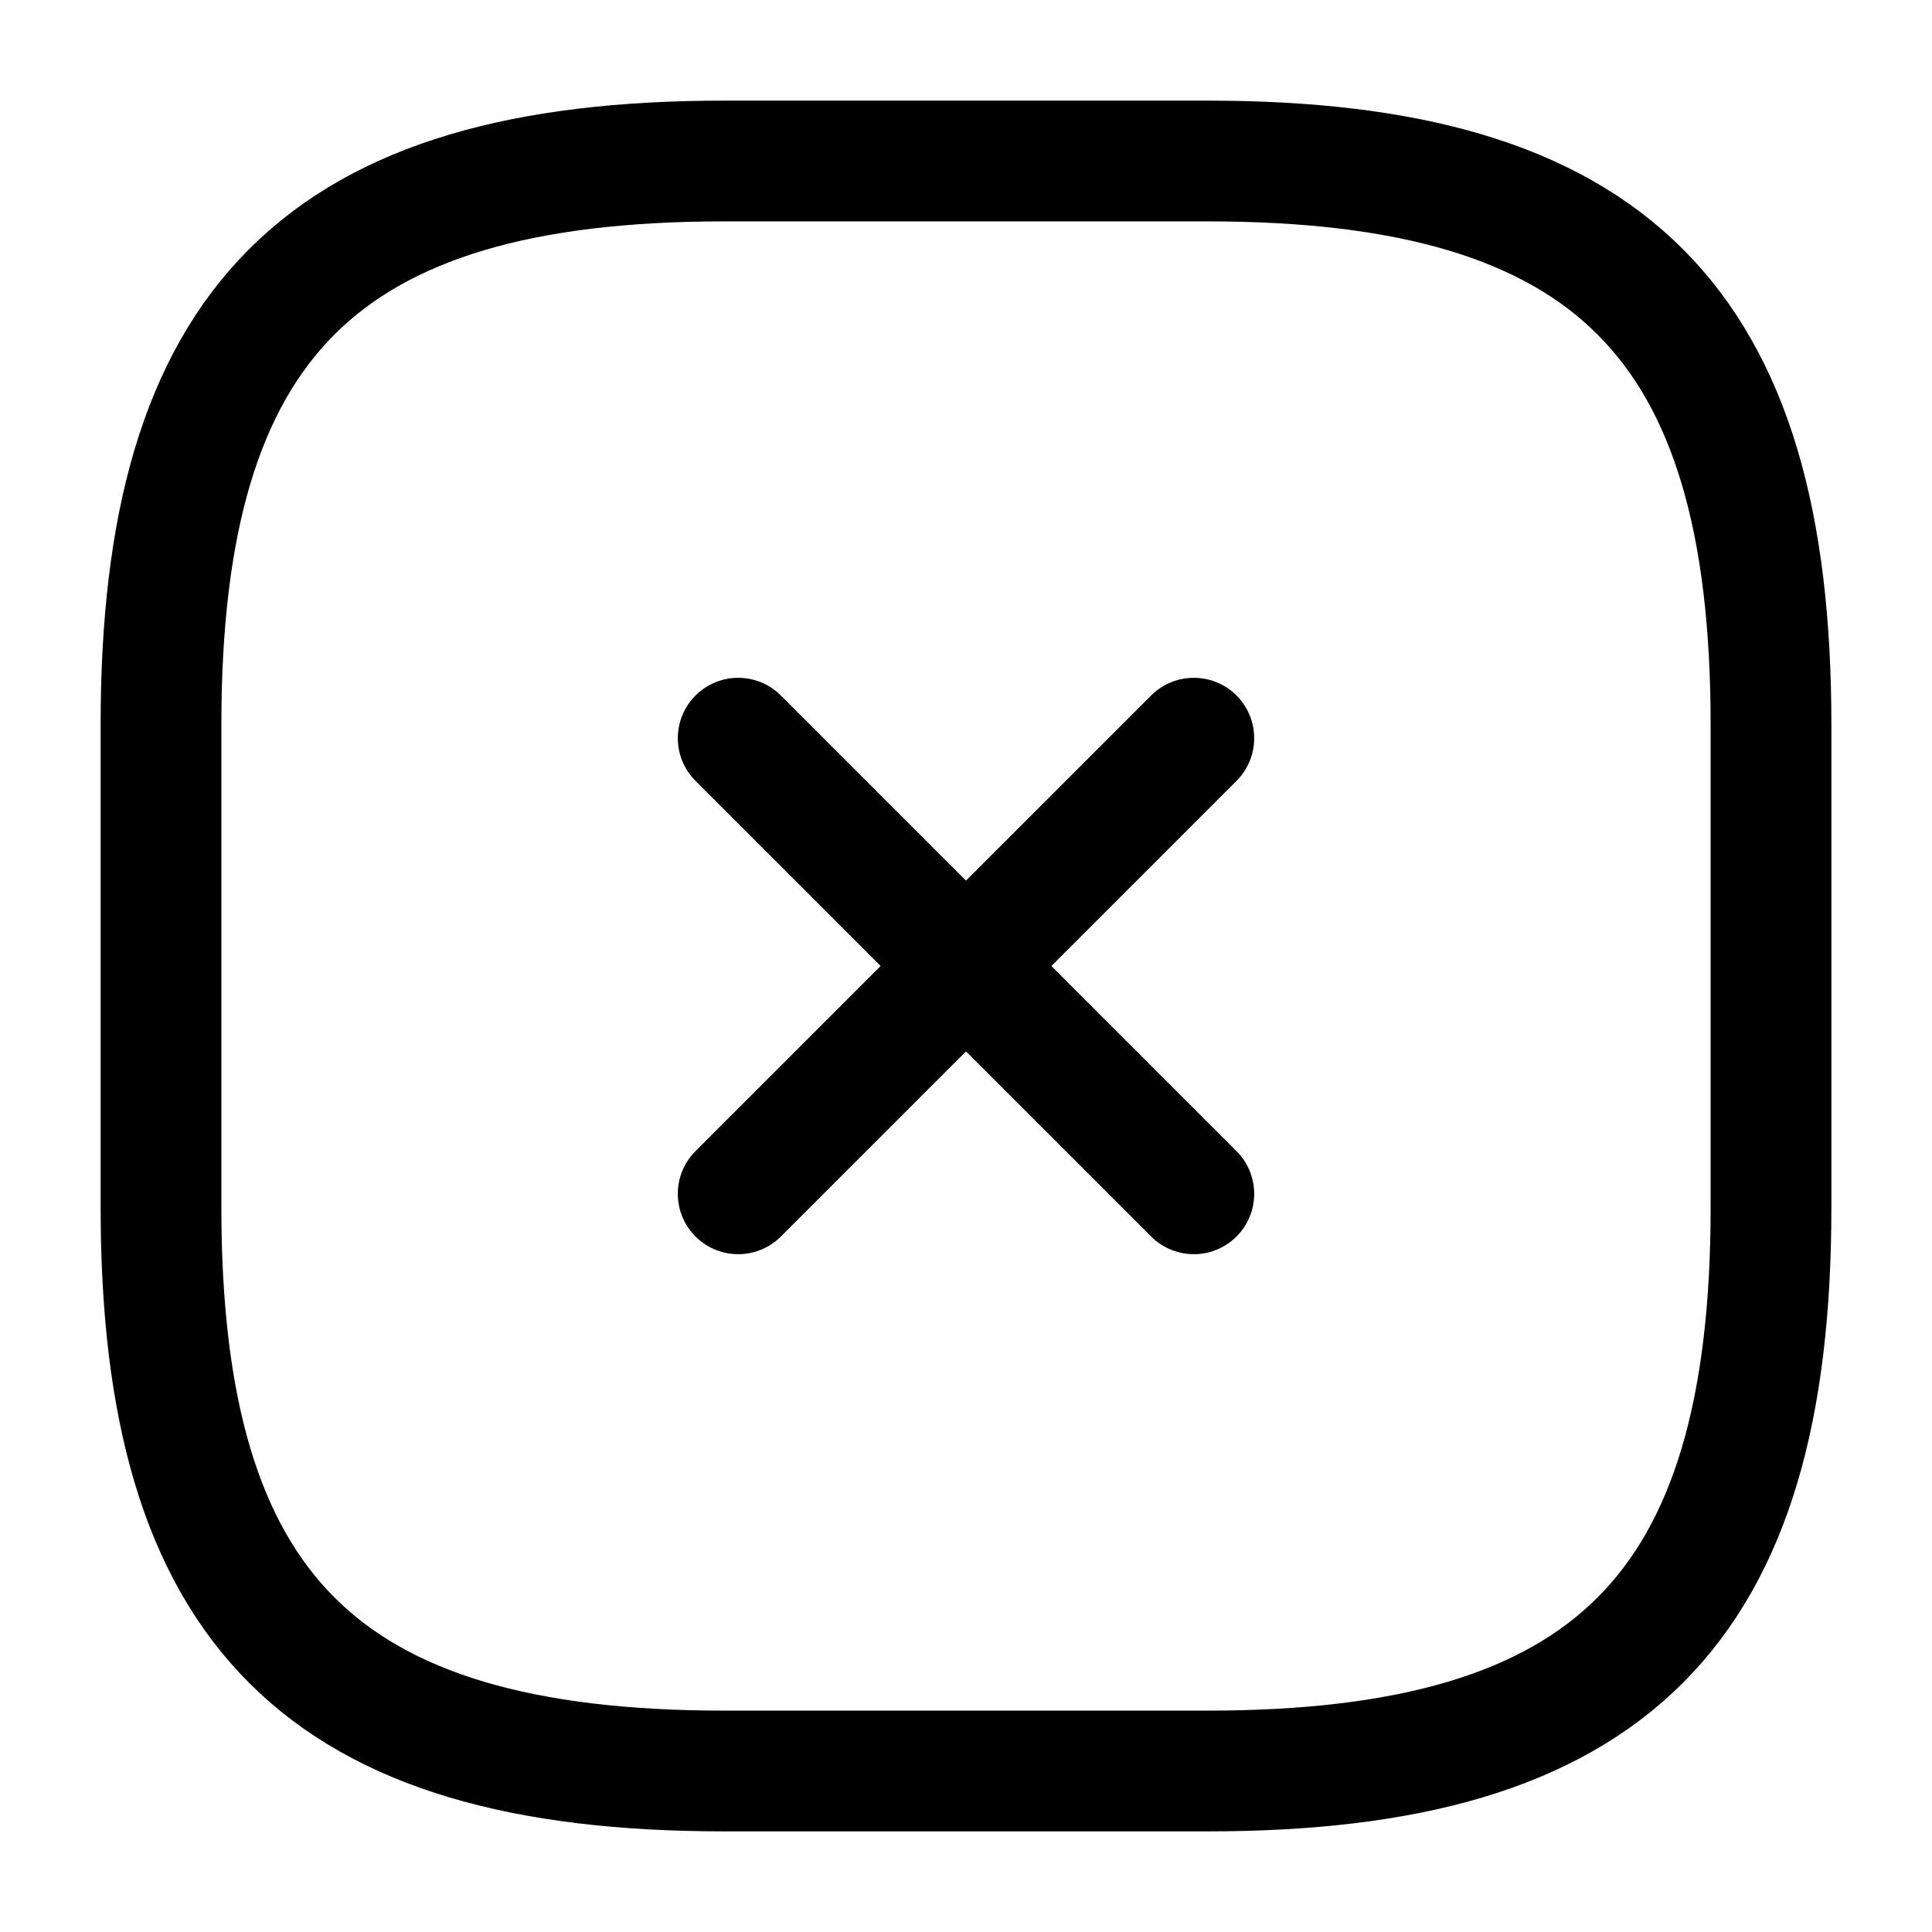
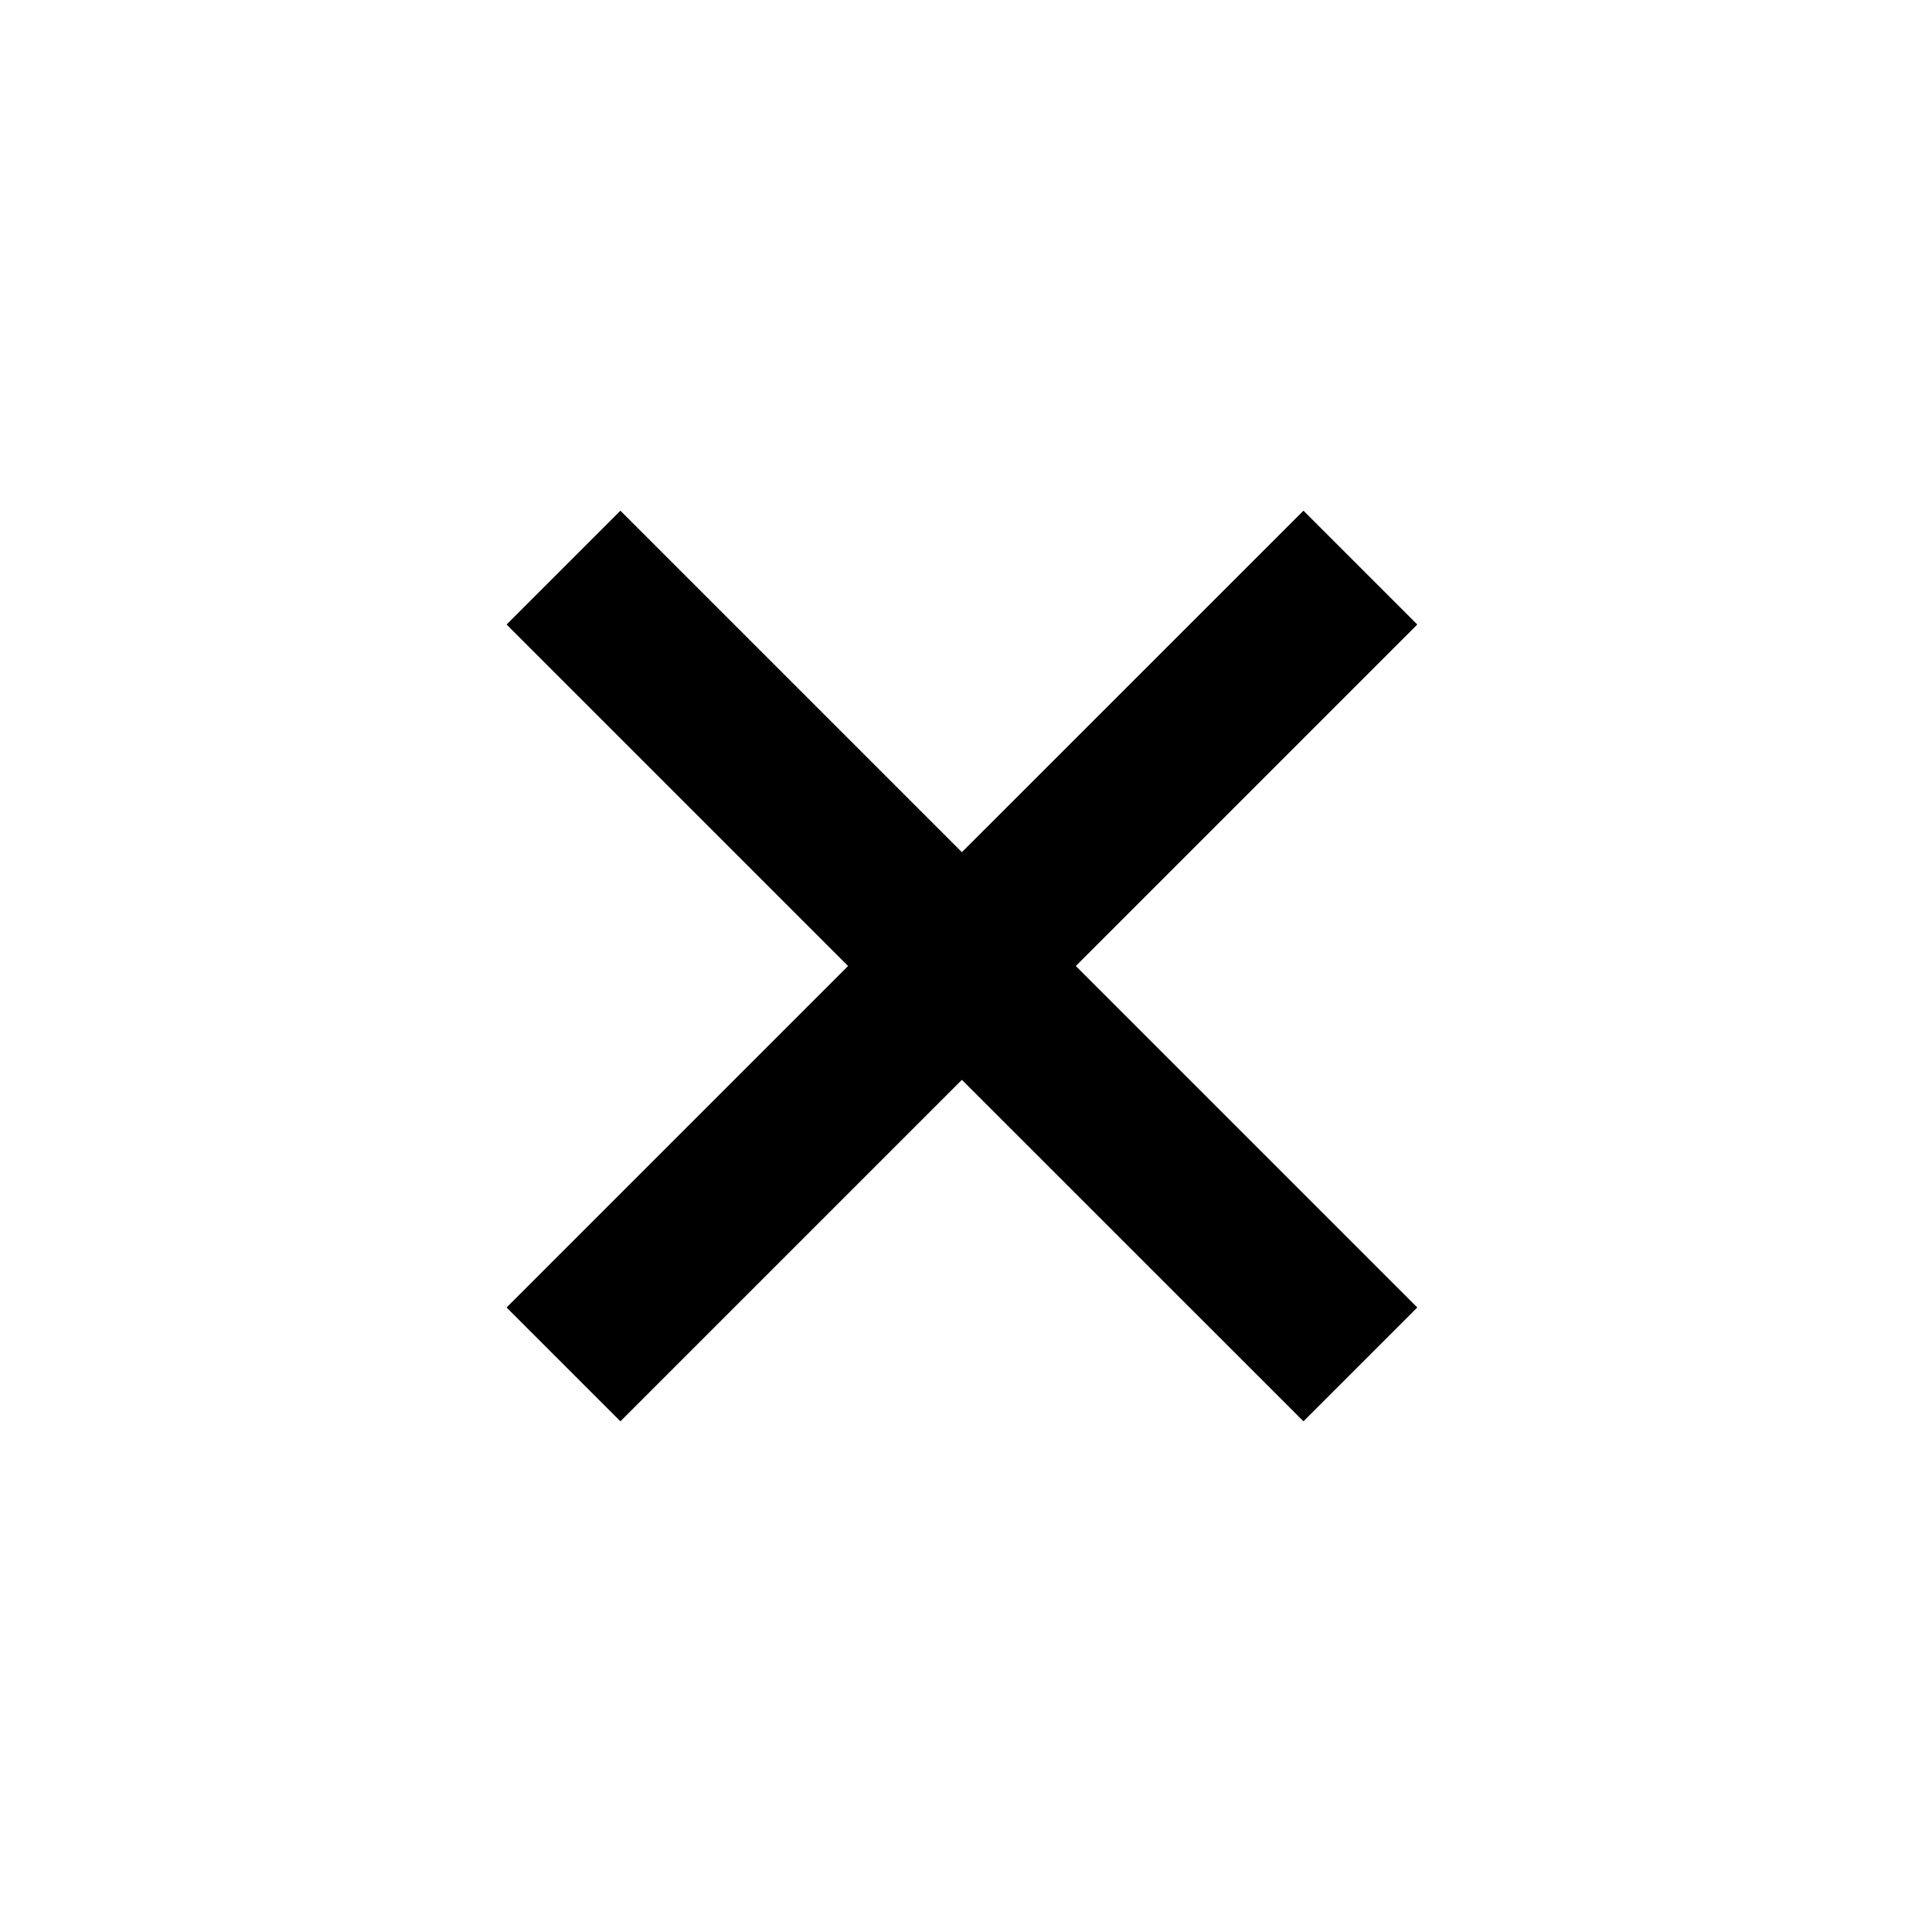
- <svg xmlns="http://www.w3.org/2000/svg" width="24" height="24" viewBox="0 0 24 24" fill="none">
-   <path d="M9.17 14.83L14.83 9.17" stroke="currentColor" stroke-width="1.5" stroke-linecap="round" stroke-linejoin="round" />
-   <path d="M14.83 14.83L9.17 9.17" stroke="currentColor" stroke-width="1.5" stroke-linecap="round" stroke-linejoin="round" />
-   <path d="M9 22H15C20 22 22 20 22 15V9C22 4 20 2 15 2H9C4 2 2 4 2 9V15C2 20 4 22 9 22Z" stroke="currentColor" stroke-width="1.5" stroke-linecap="round" stroke-linejoin="round" />
+ <svg xmlns="http://www.w3.org/2000/svg" width="30" height="30" viewBox="0 0 24 24" fill="currentColor">
+   <path d="m16.192 6.344-4.243 4.242-4.242-4.242-1.414 1.414L10.535 12l-4.242 4.242 1.414 1.414 4.242-4.242 4.243 4.242 1.414-1.414L13.364 12l4.242-4.242z" />
</svg>
